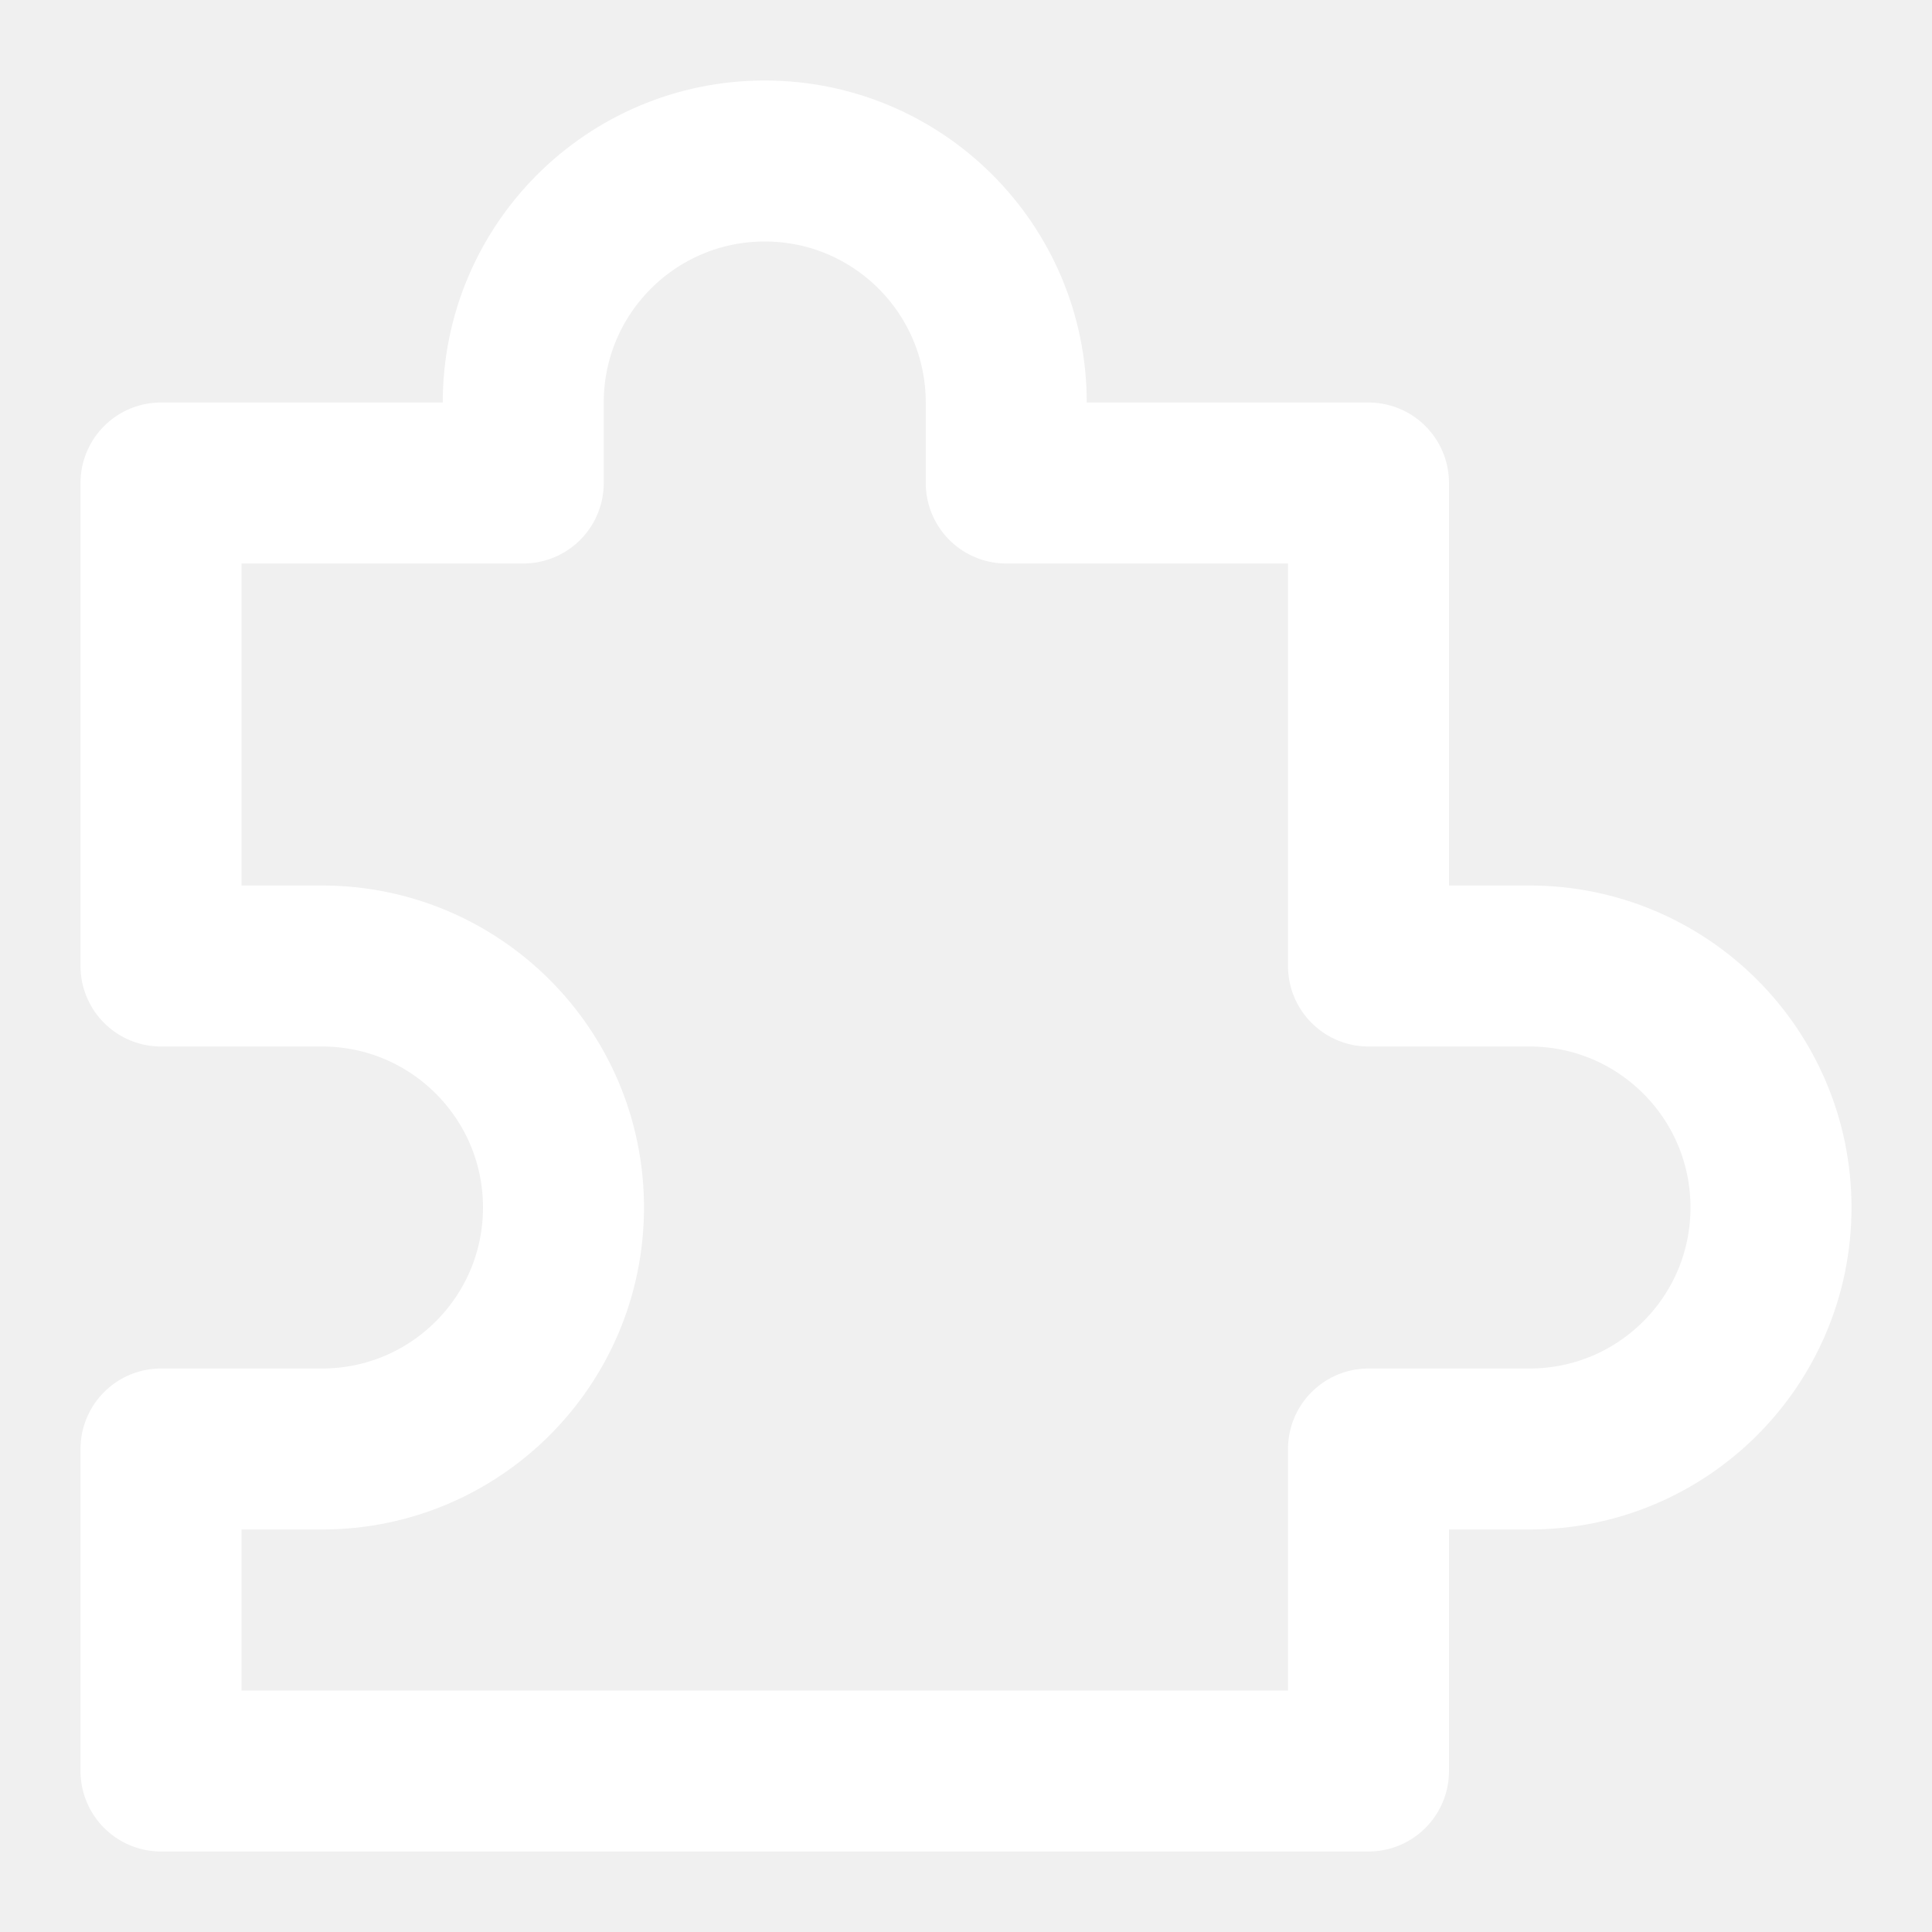
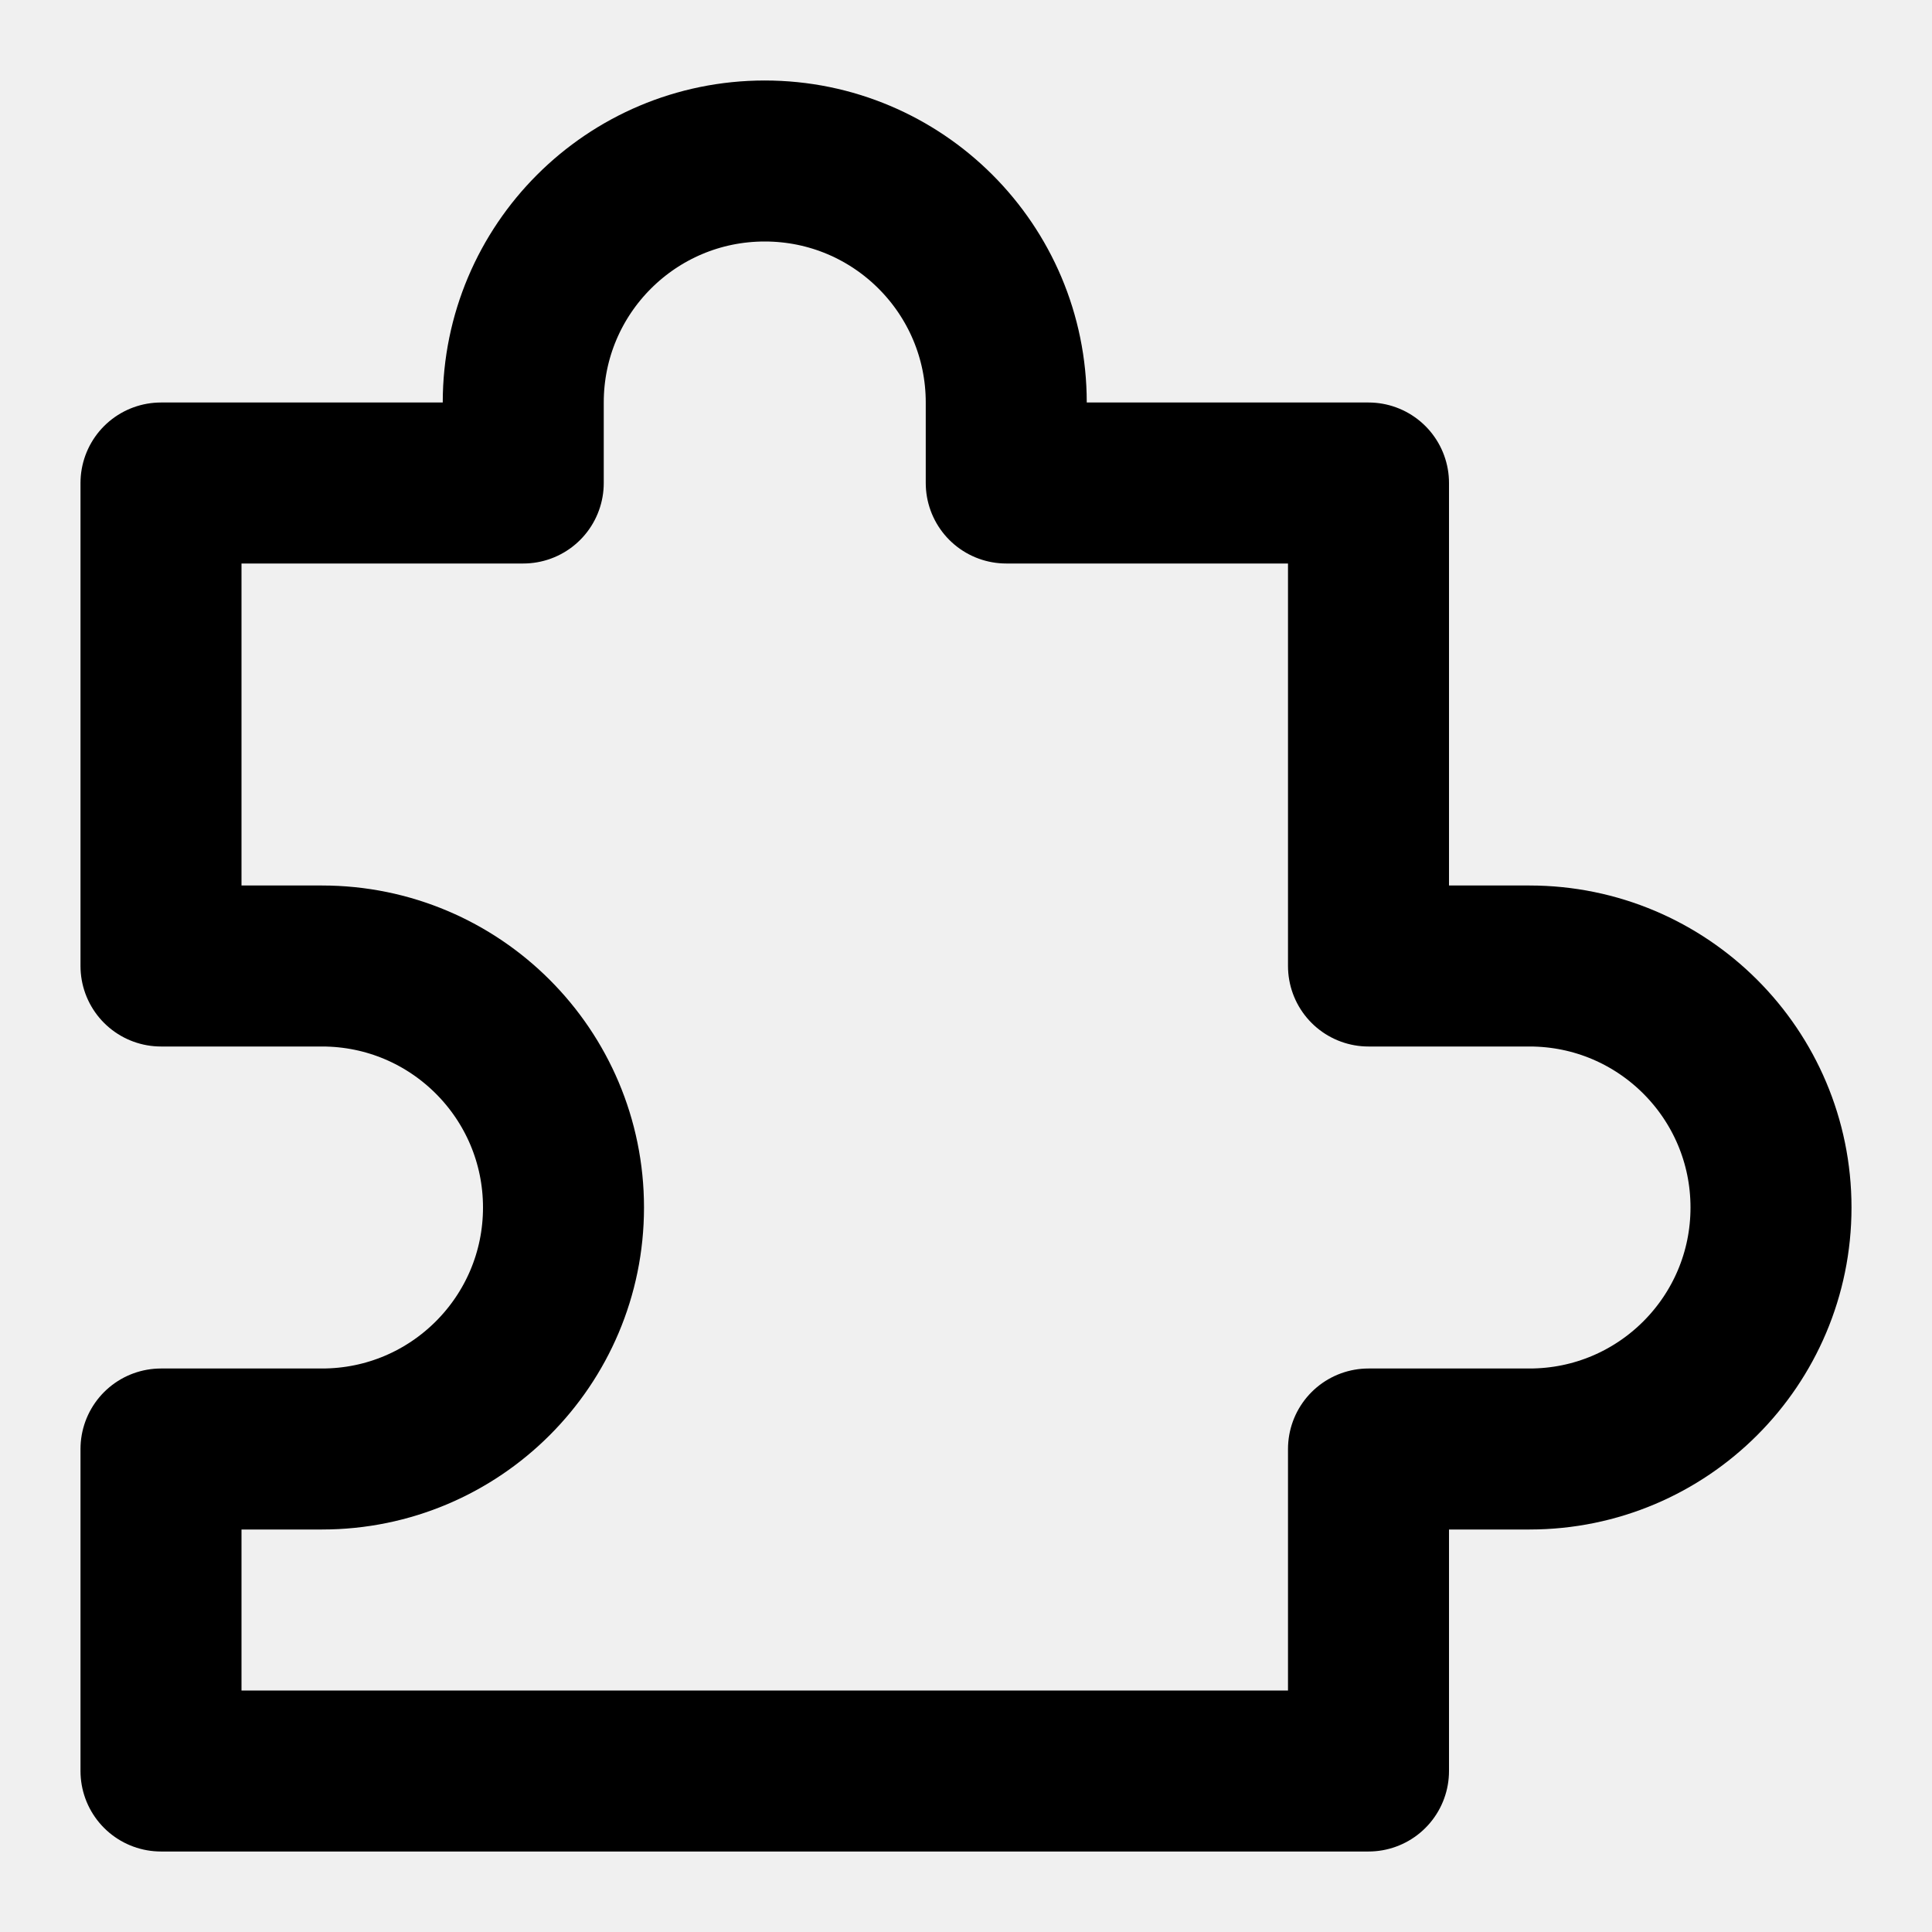
<svg xmlns="http://www.w3.org/2000/svg" width="32" height="32" viewBox="0 0 48 48" fill="none">
-   <path d="M4 24V12H13V10C13 6.686 15.686 4 19 4C22.314 4 25 6.686 25 10V12H34V24H38C41.314 24 44 26.686 44 30C44 33.314 41.314 36 38 36H34V44H4V36H8C11.314 36 14 33.314 14 30C14 26.686 11.314 24 8 24H4Z" fill="none" stroke="#ffffff" stroke-width="4" stroke-linejoin="round" />
+   <path d="M4 24V12H13V10C13 6.686 15.686 4 19 4C22.314 4 25 6.686 25 10V12H34V24H38C41.314 24 44 26.686 44 30C44 33.314 41.314 36 38 36H34V44H4V36H8C11.314 36 14 33.314 14 30C14 26.686 11.314 24 8 24H4Z" fill="none" stroke="currentColor" stroke-width="4" stroke-linejoin="round" />
</svg>
